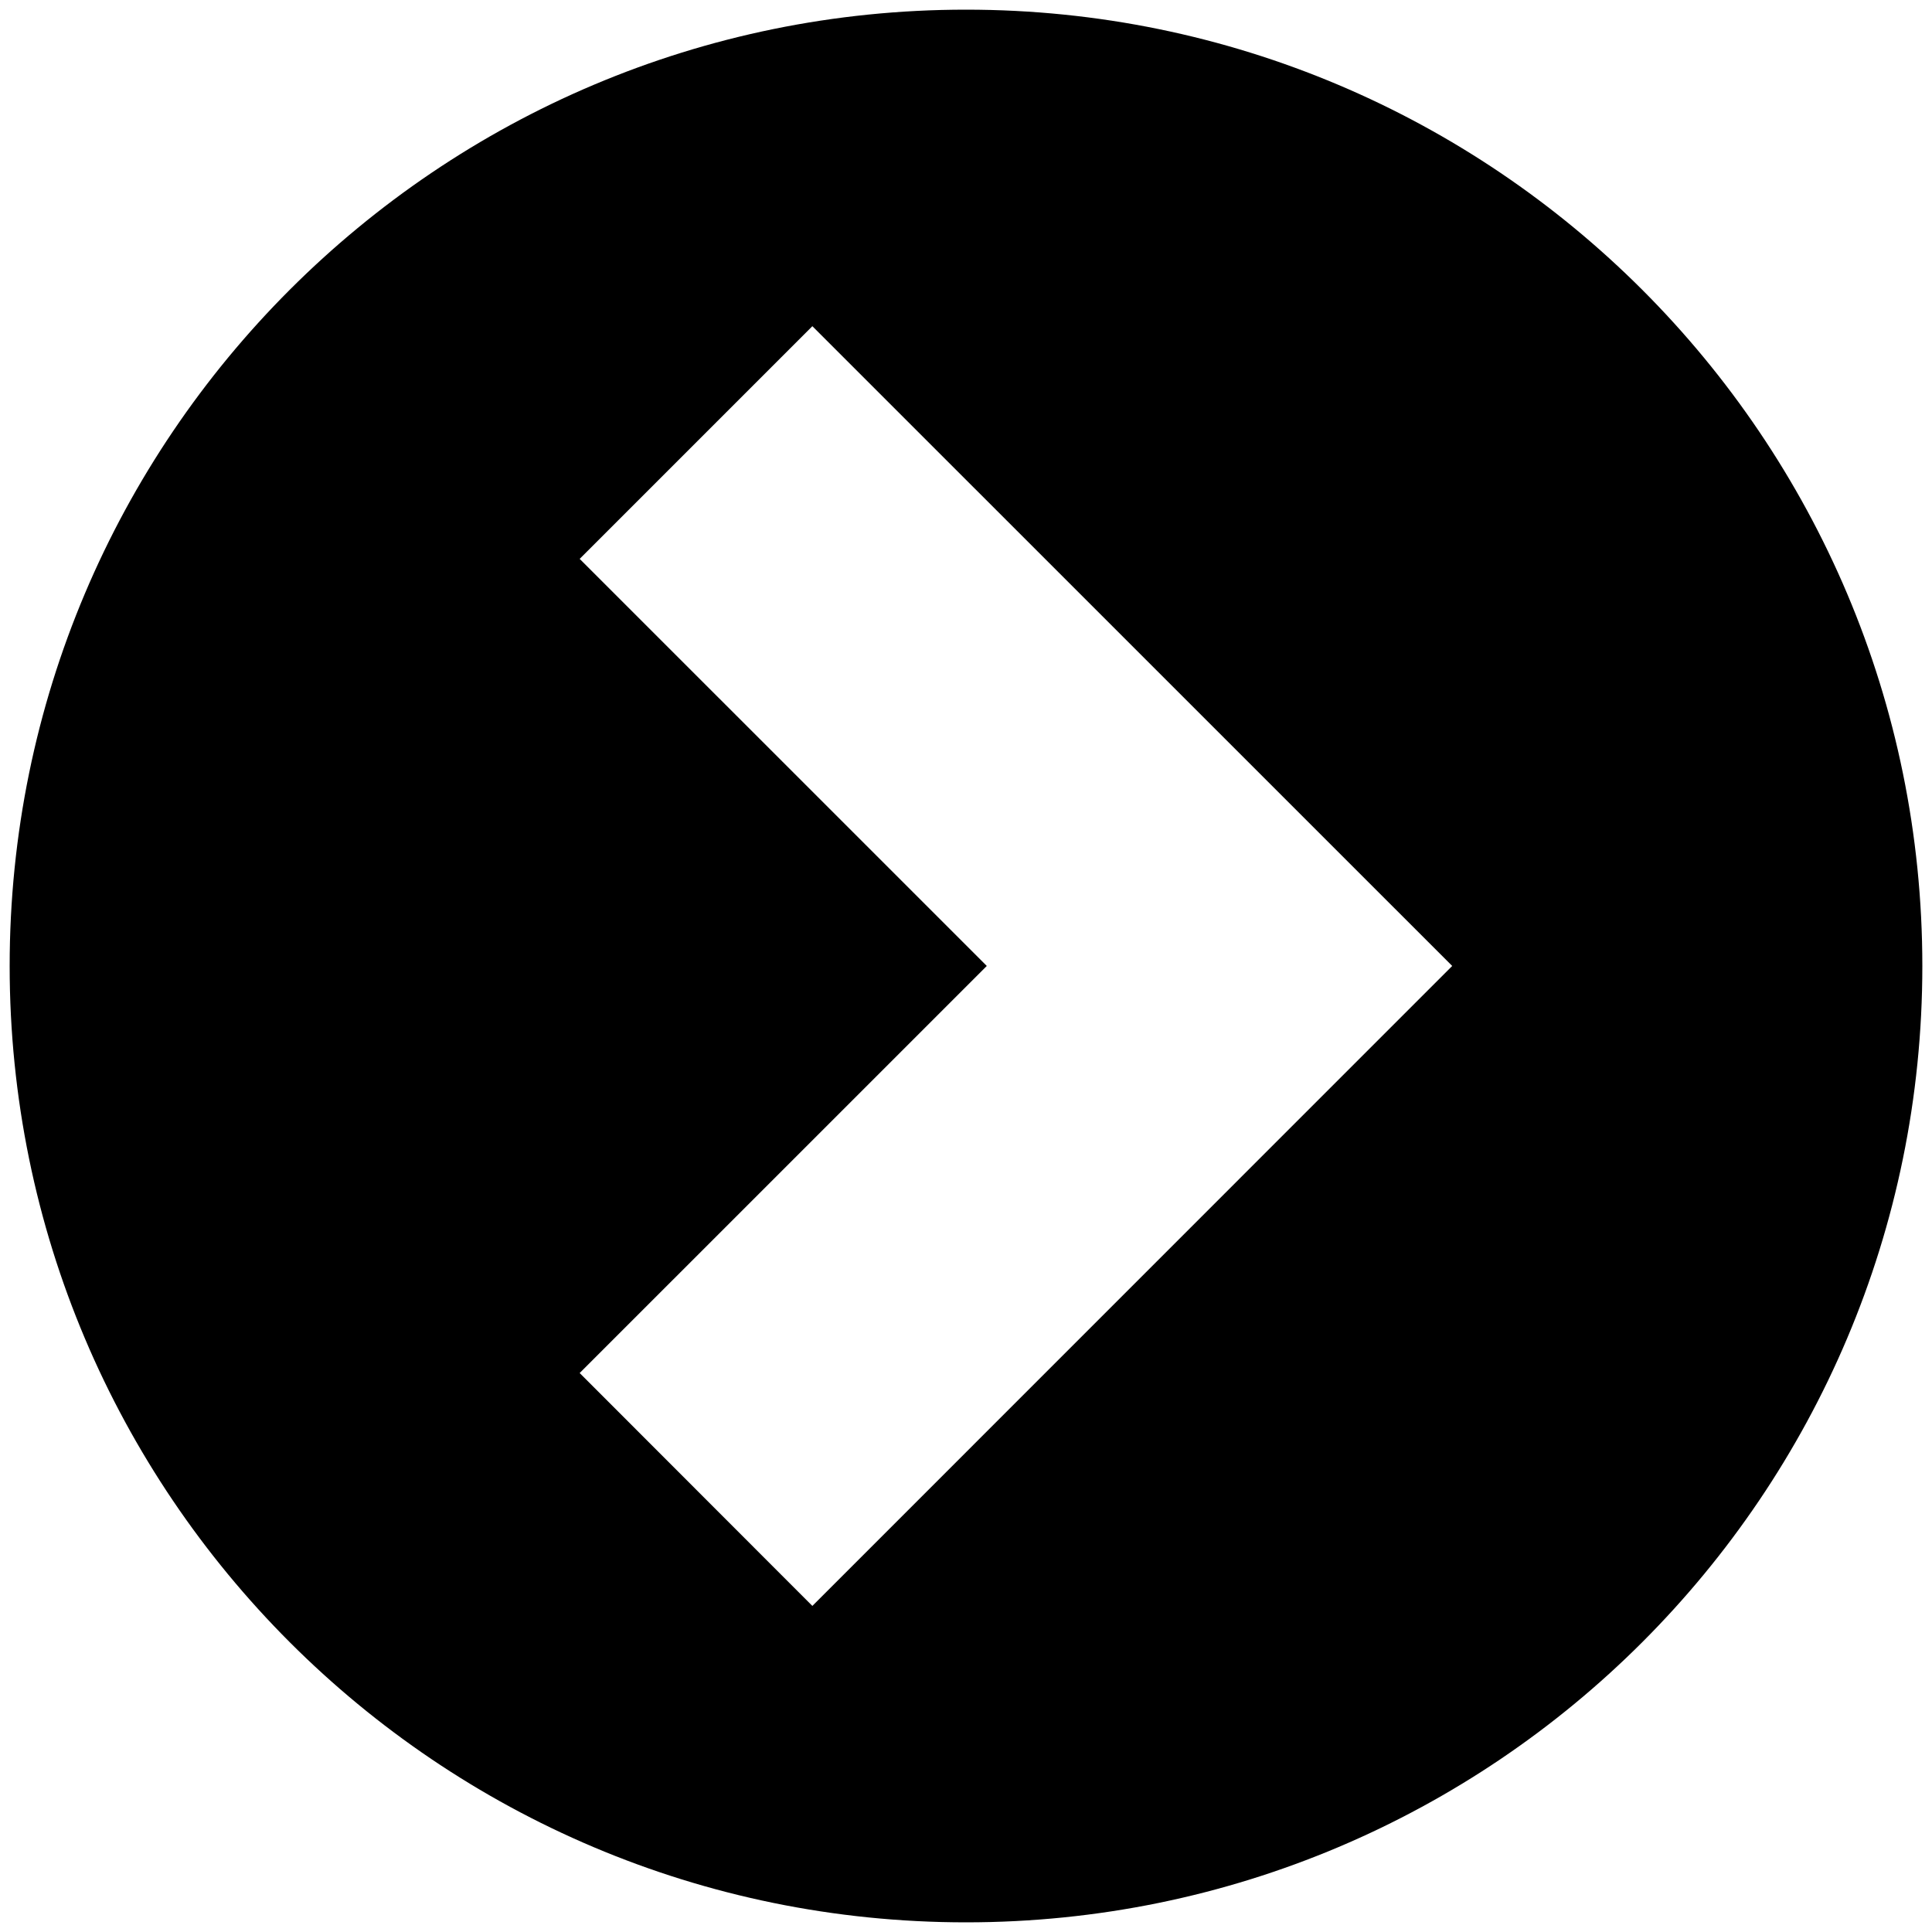
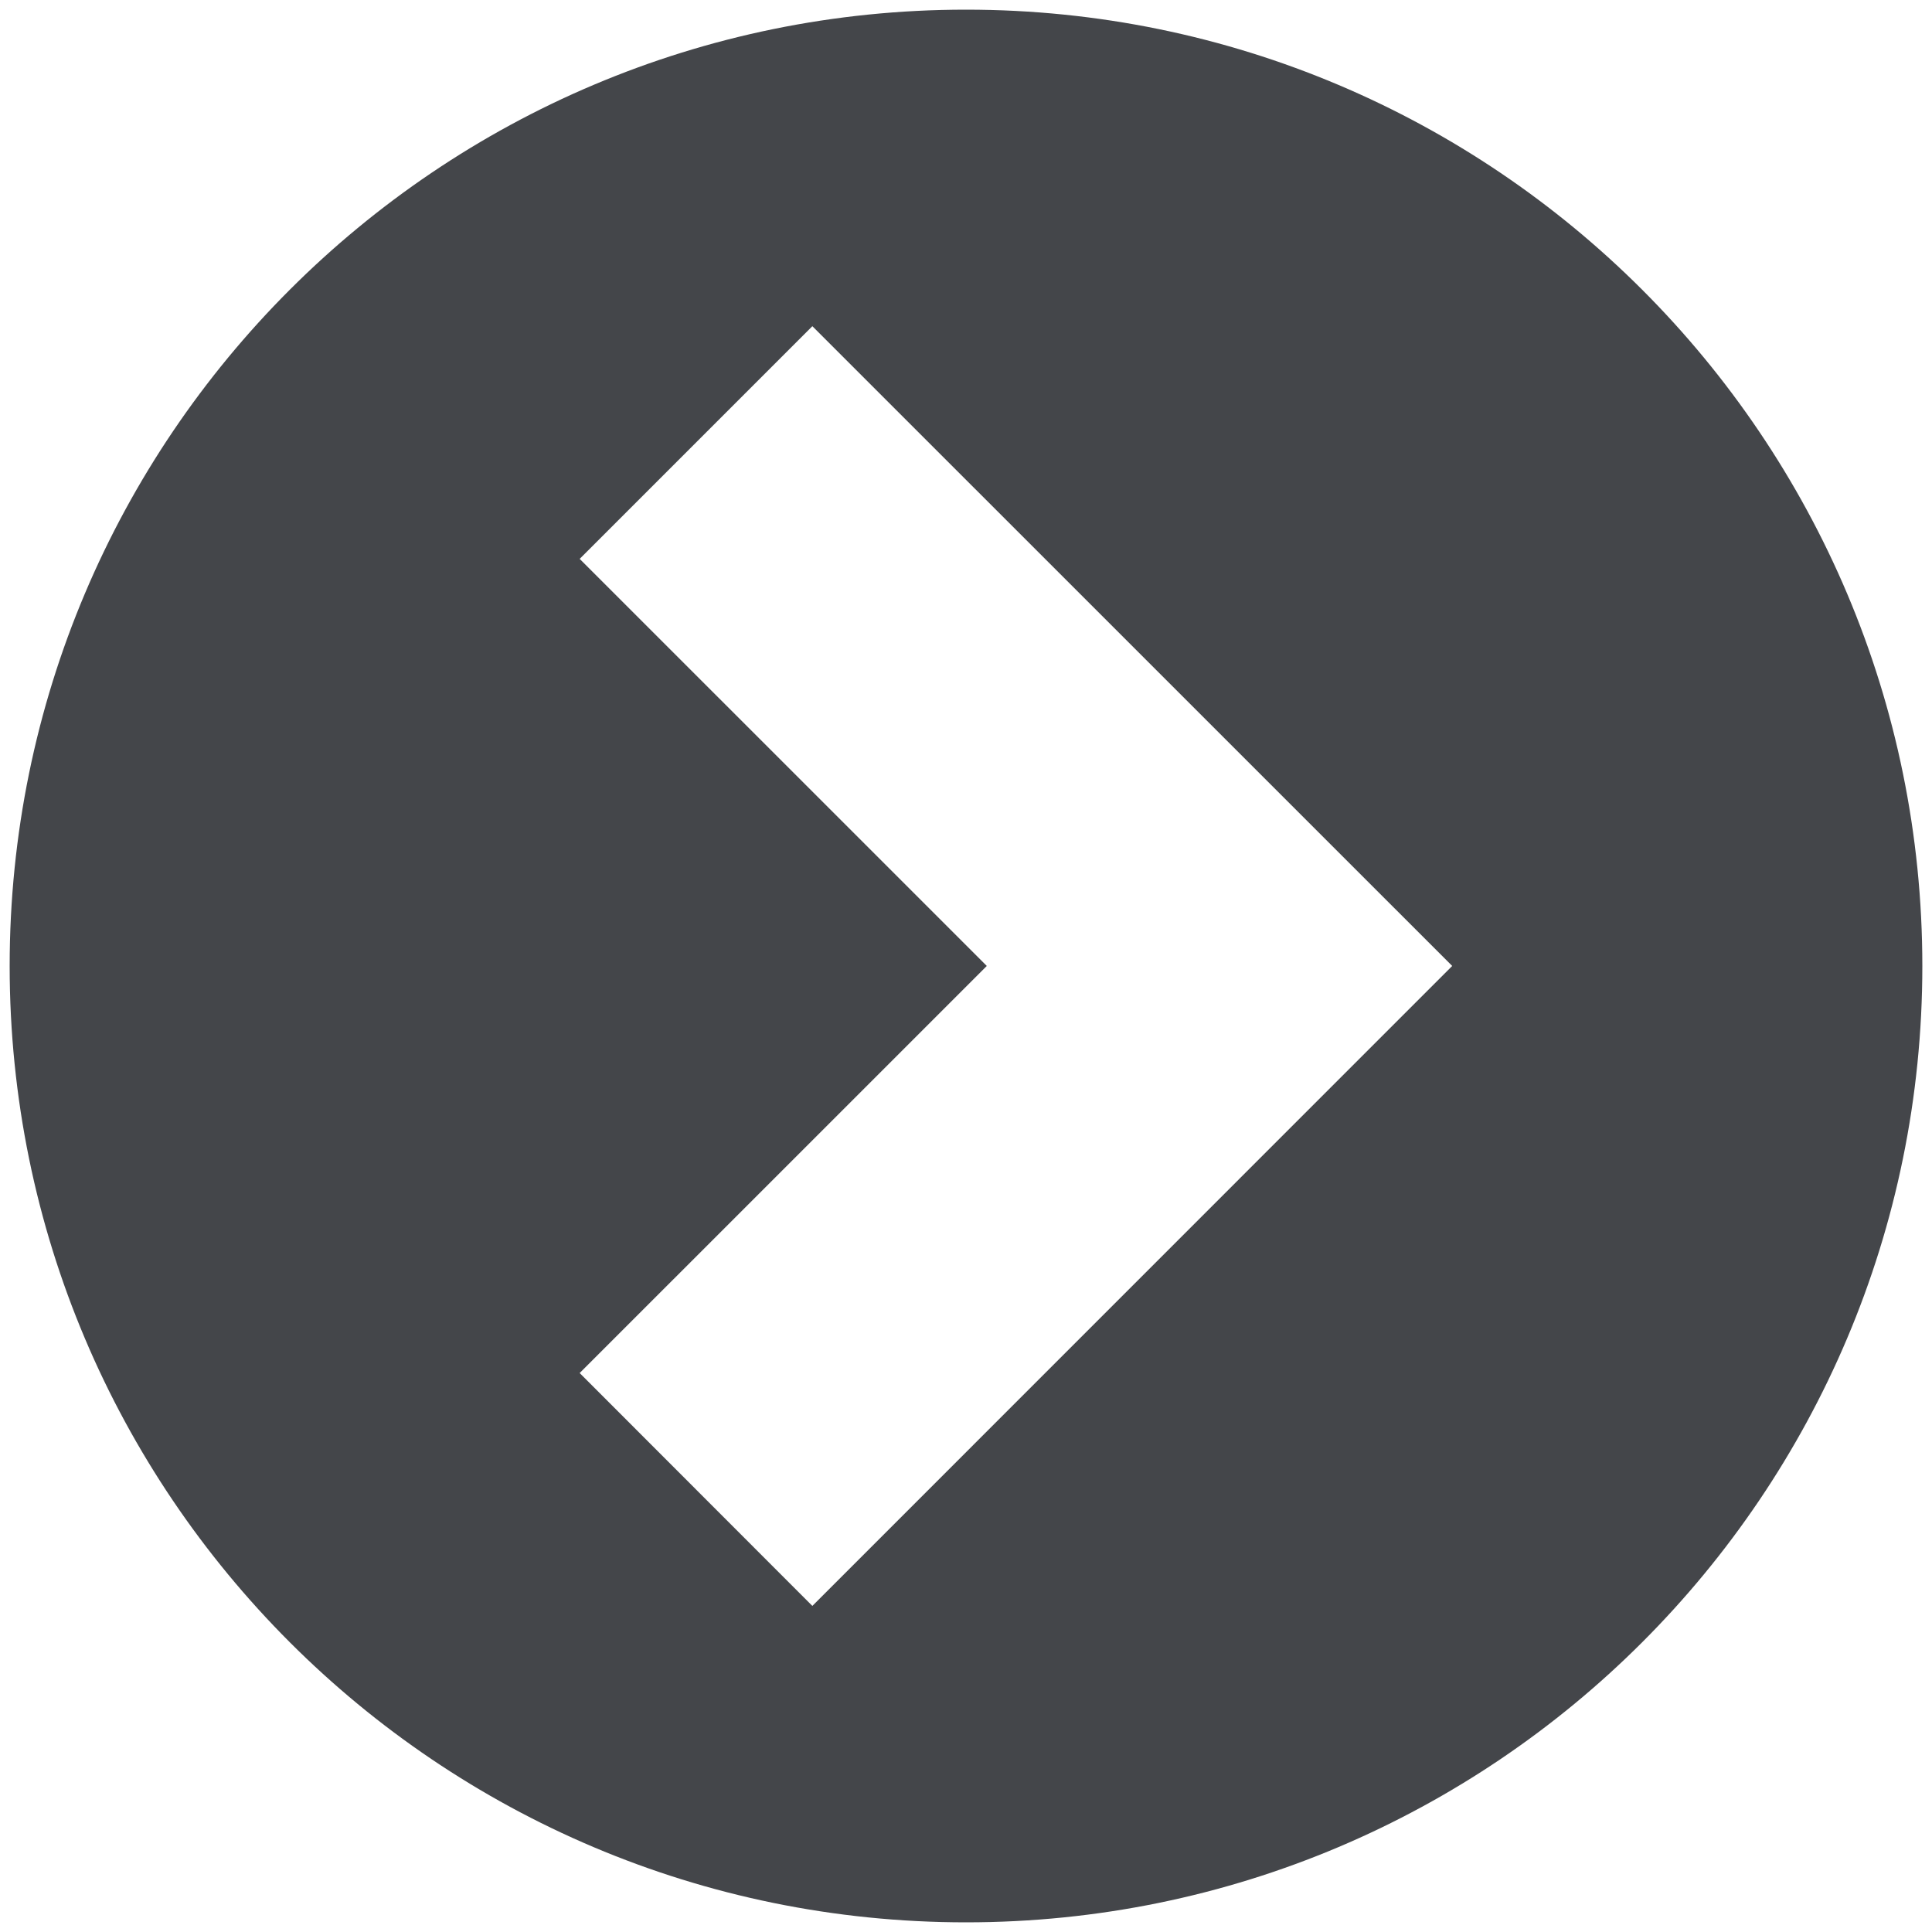
<svg xmlns="http://www.w3.org/2000/svg" width="400" height="400">
  <g>
    <rect fill="none" id="canvas_background" height="402" width="402" y="-1" x="-1" />
    <g display="none" overflow="visible" y="0" x="0" height="100%" width="100%" id="canvasGrid">
      <rect fill="url(#gridpattern)" stroke-width="0" y="0" x="0" height="100%" width="100%" />
    </g>
  </g>
  <g>
-     <path id="svg_2" d="m200,2c-109.352,0 -198,88.648 -198,198c0,109.352 88.648,198 198,198c109.352,0 198,-88.648 198,-198c0,-109.352 -88.648,-198 -198,-198zm-31.81,330.489l-48.175,-48.217l84.288,-84.282l-84.288,-84.282l48.175,-48.175l132.473,132.457l-132.473,132.499z" stroke-width="0" stroke="#000" fill="#000" />
+     <path id="svg_2" d="m200,2c-109.352,0 -198,88.648 -198,198c0,109.352 88.648,198 198,198c109.352,0 198,-88.648 198,-198c0,-109.352 -88.648,-198 -198,-198zm-31.81,330.489l-48.175,-48.217l84.288,-84.282l-84.288,-84.282l48.175,-48.175l132.473,132.457l-132.473,132.499z" stroke-width="0" stroke="#44464a" fill="#44464a" />
  </g>
</svg>
